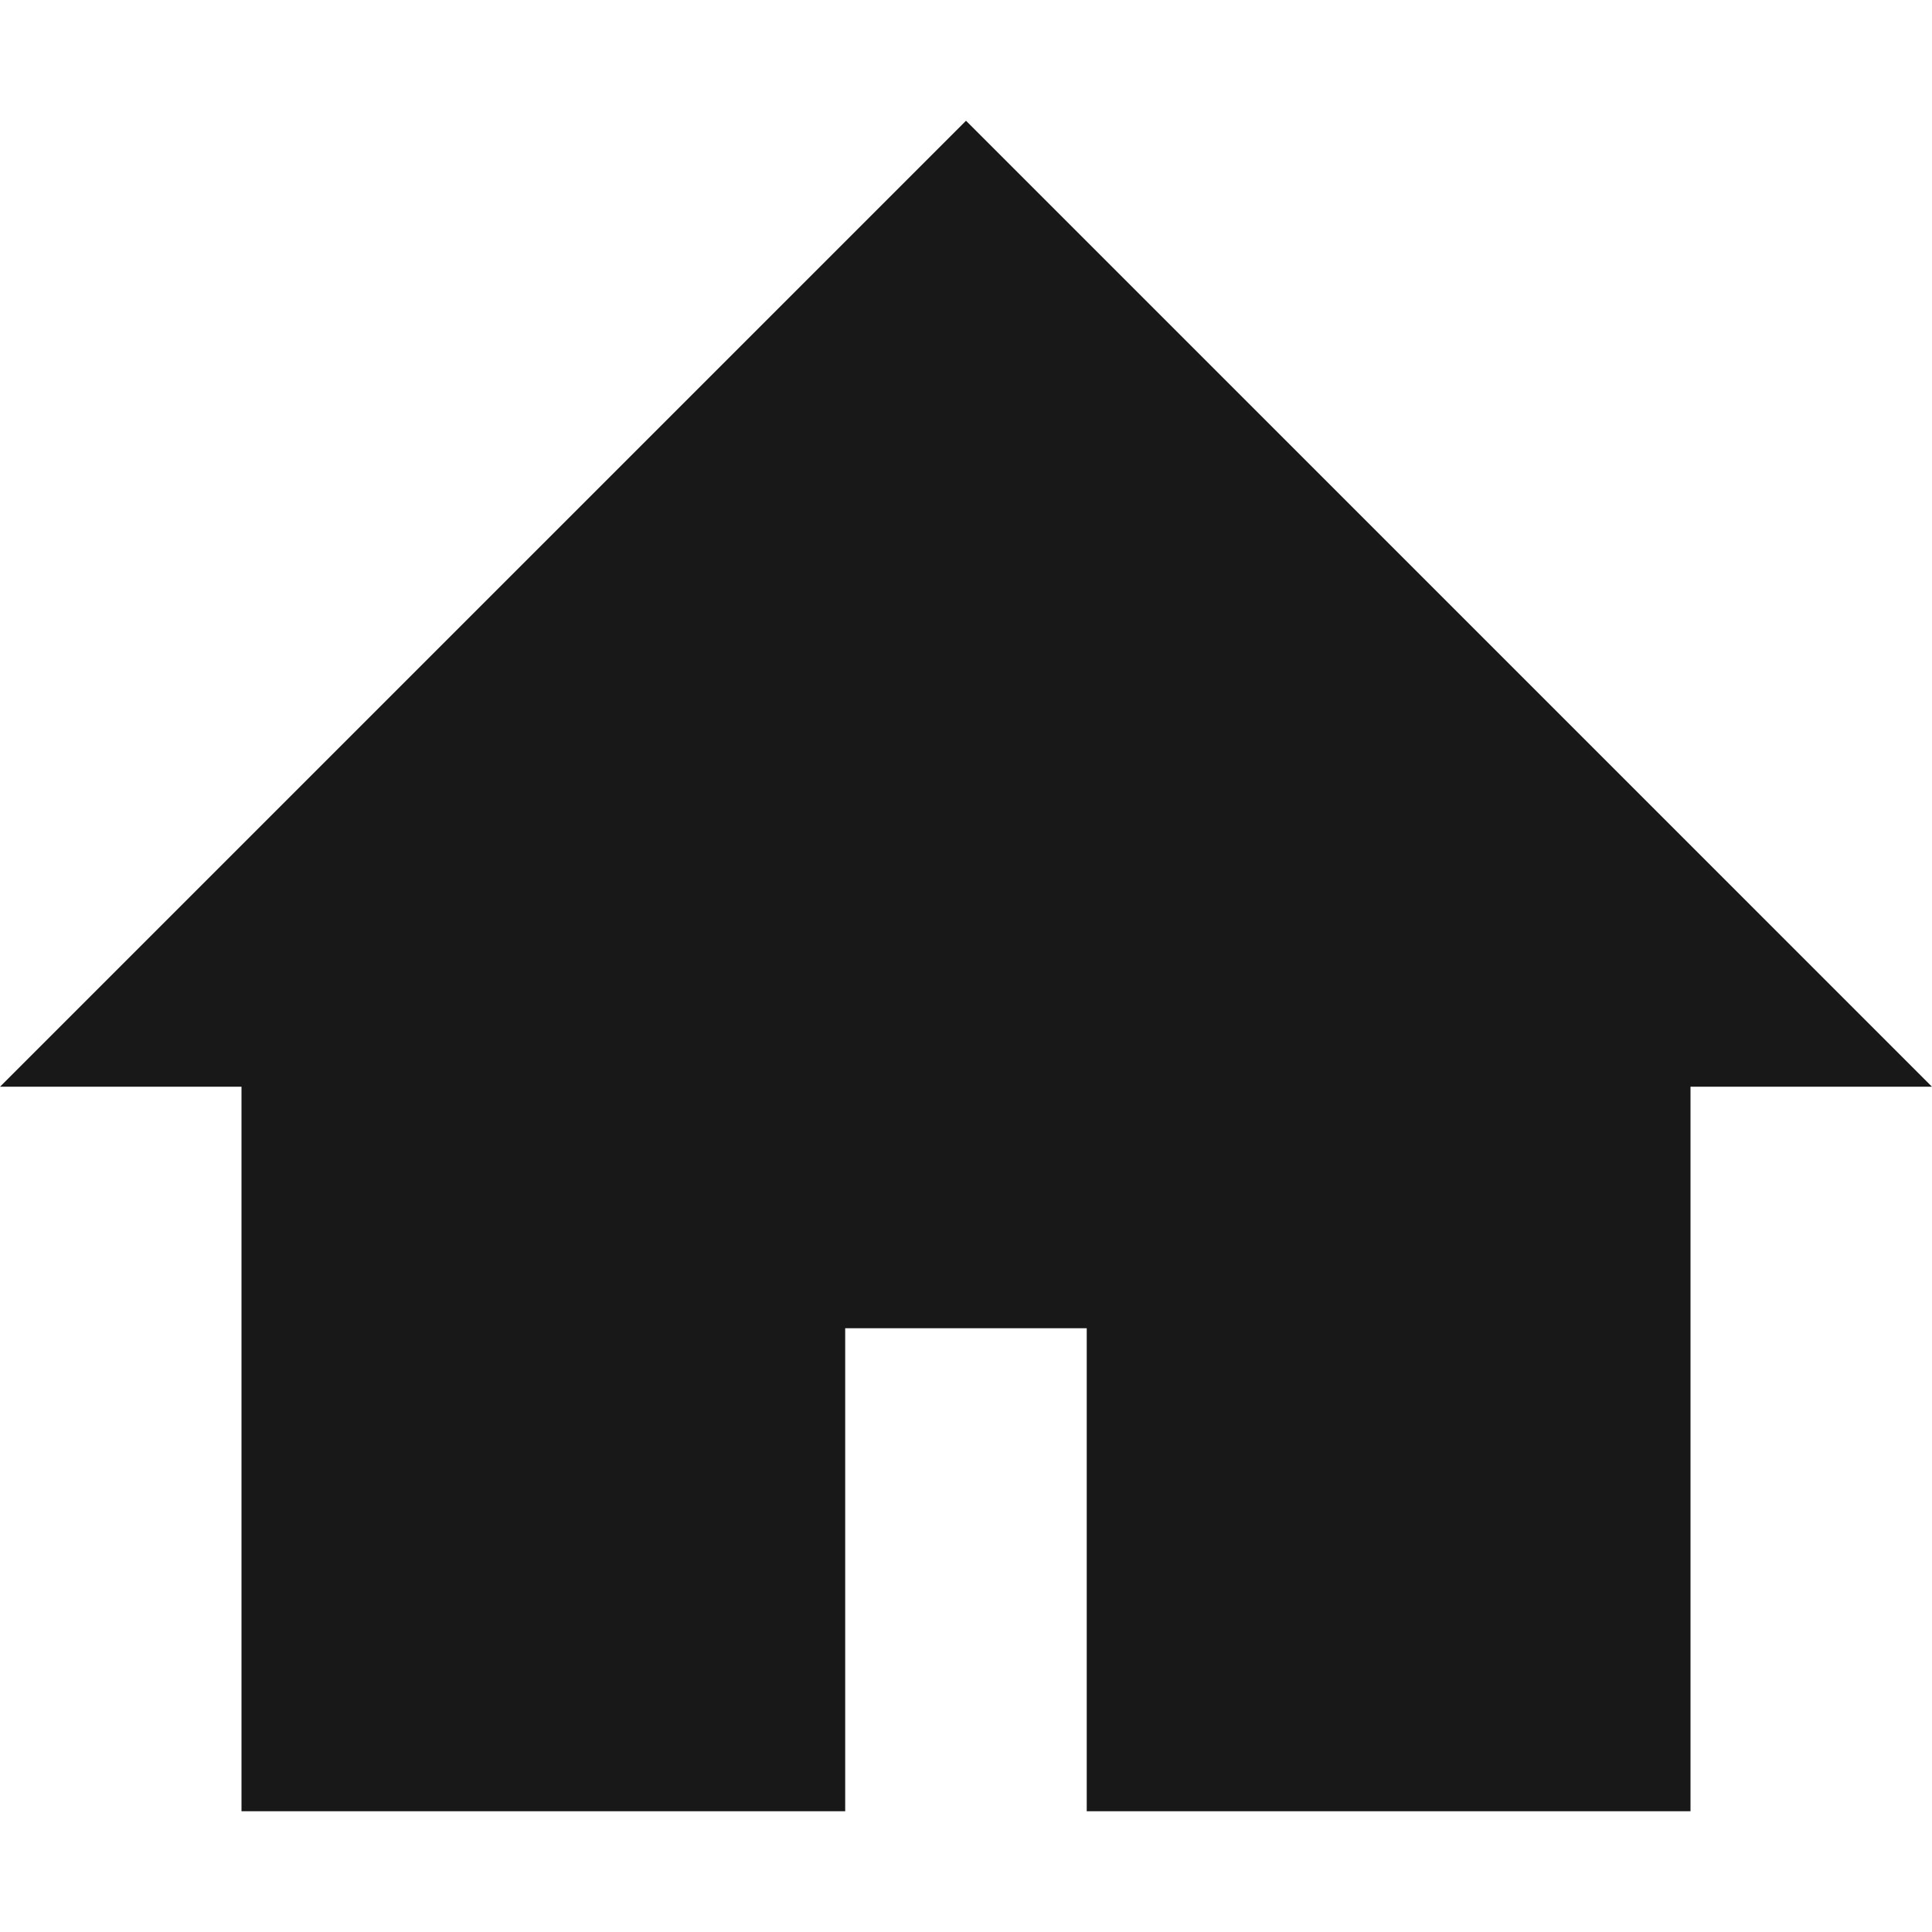
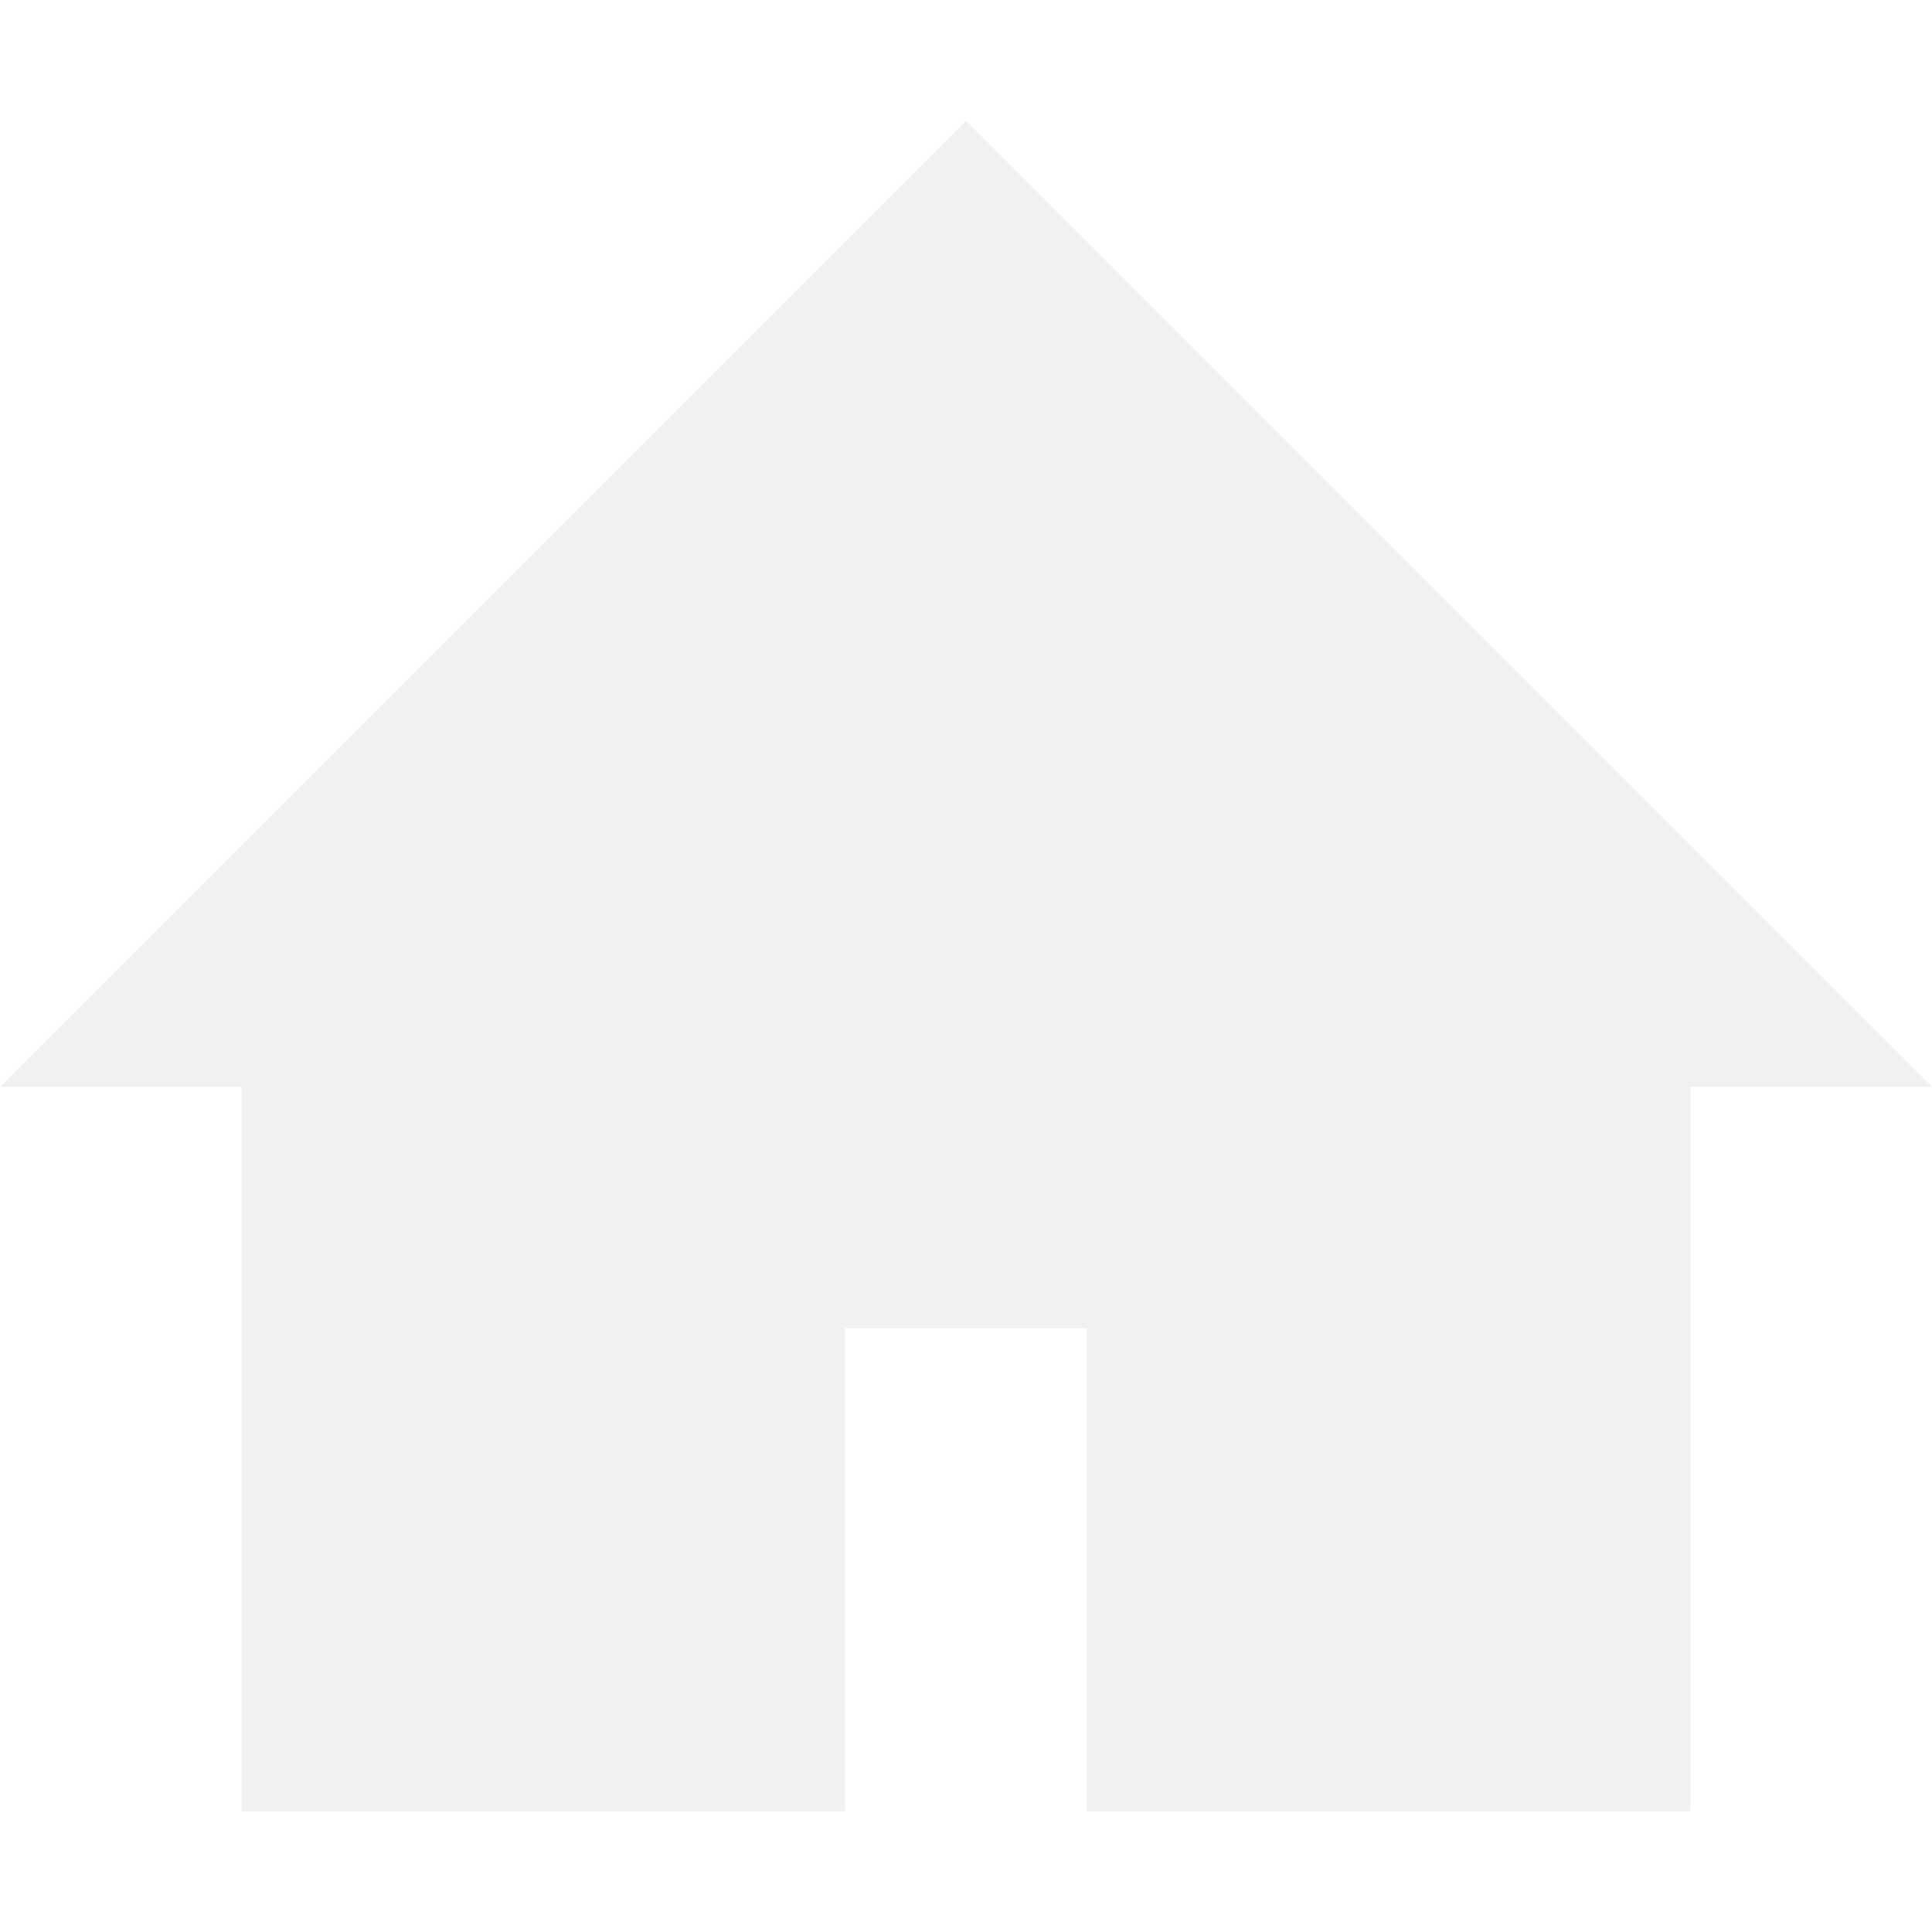
<svg xmlns="http://www.w3.org/2000/svg" version="1.1" id="Capa_1" x="0px" y="0px" width="79.536px" height="79.537px" viewBox="0 0 79.536 79.537" style="enable-background:new 0 0 79.536 79.537;" xml:space="preserve">
  <g>
-     <polygon style="fill:#181818;" points="9.942,74.565 34.795,74.565 34.795,54.681 44.739,54.681 44.739,74.565 69.595,74.565   69.595,44.739 79.536,44.739 39.769,4.971 0,44.739 9.942,44.739  " />
+     <polygon style="fill:#f1f1f1;" points="9.942,74.565 34.795,74.565 34.795,54.681 44.739,54.681 44.739,74.565 69.595,74.565   69.595,44.739 79.536,44.739 39.769,4.971 0,44.739 9.942,44.739  " />
  </g>
</svg>
